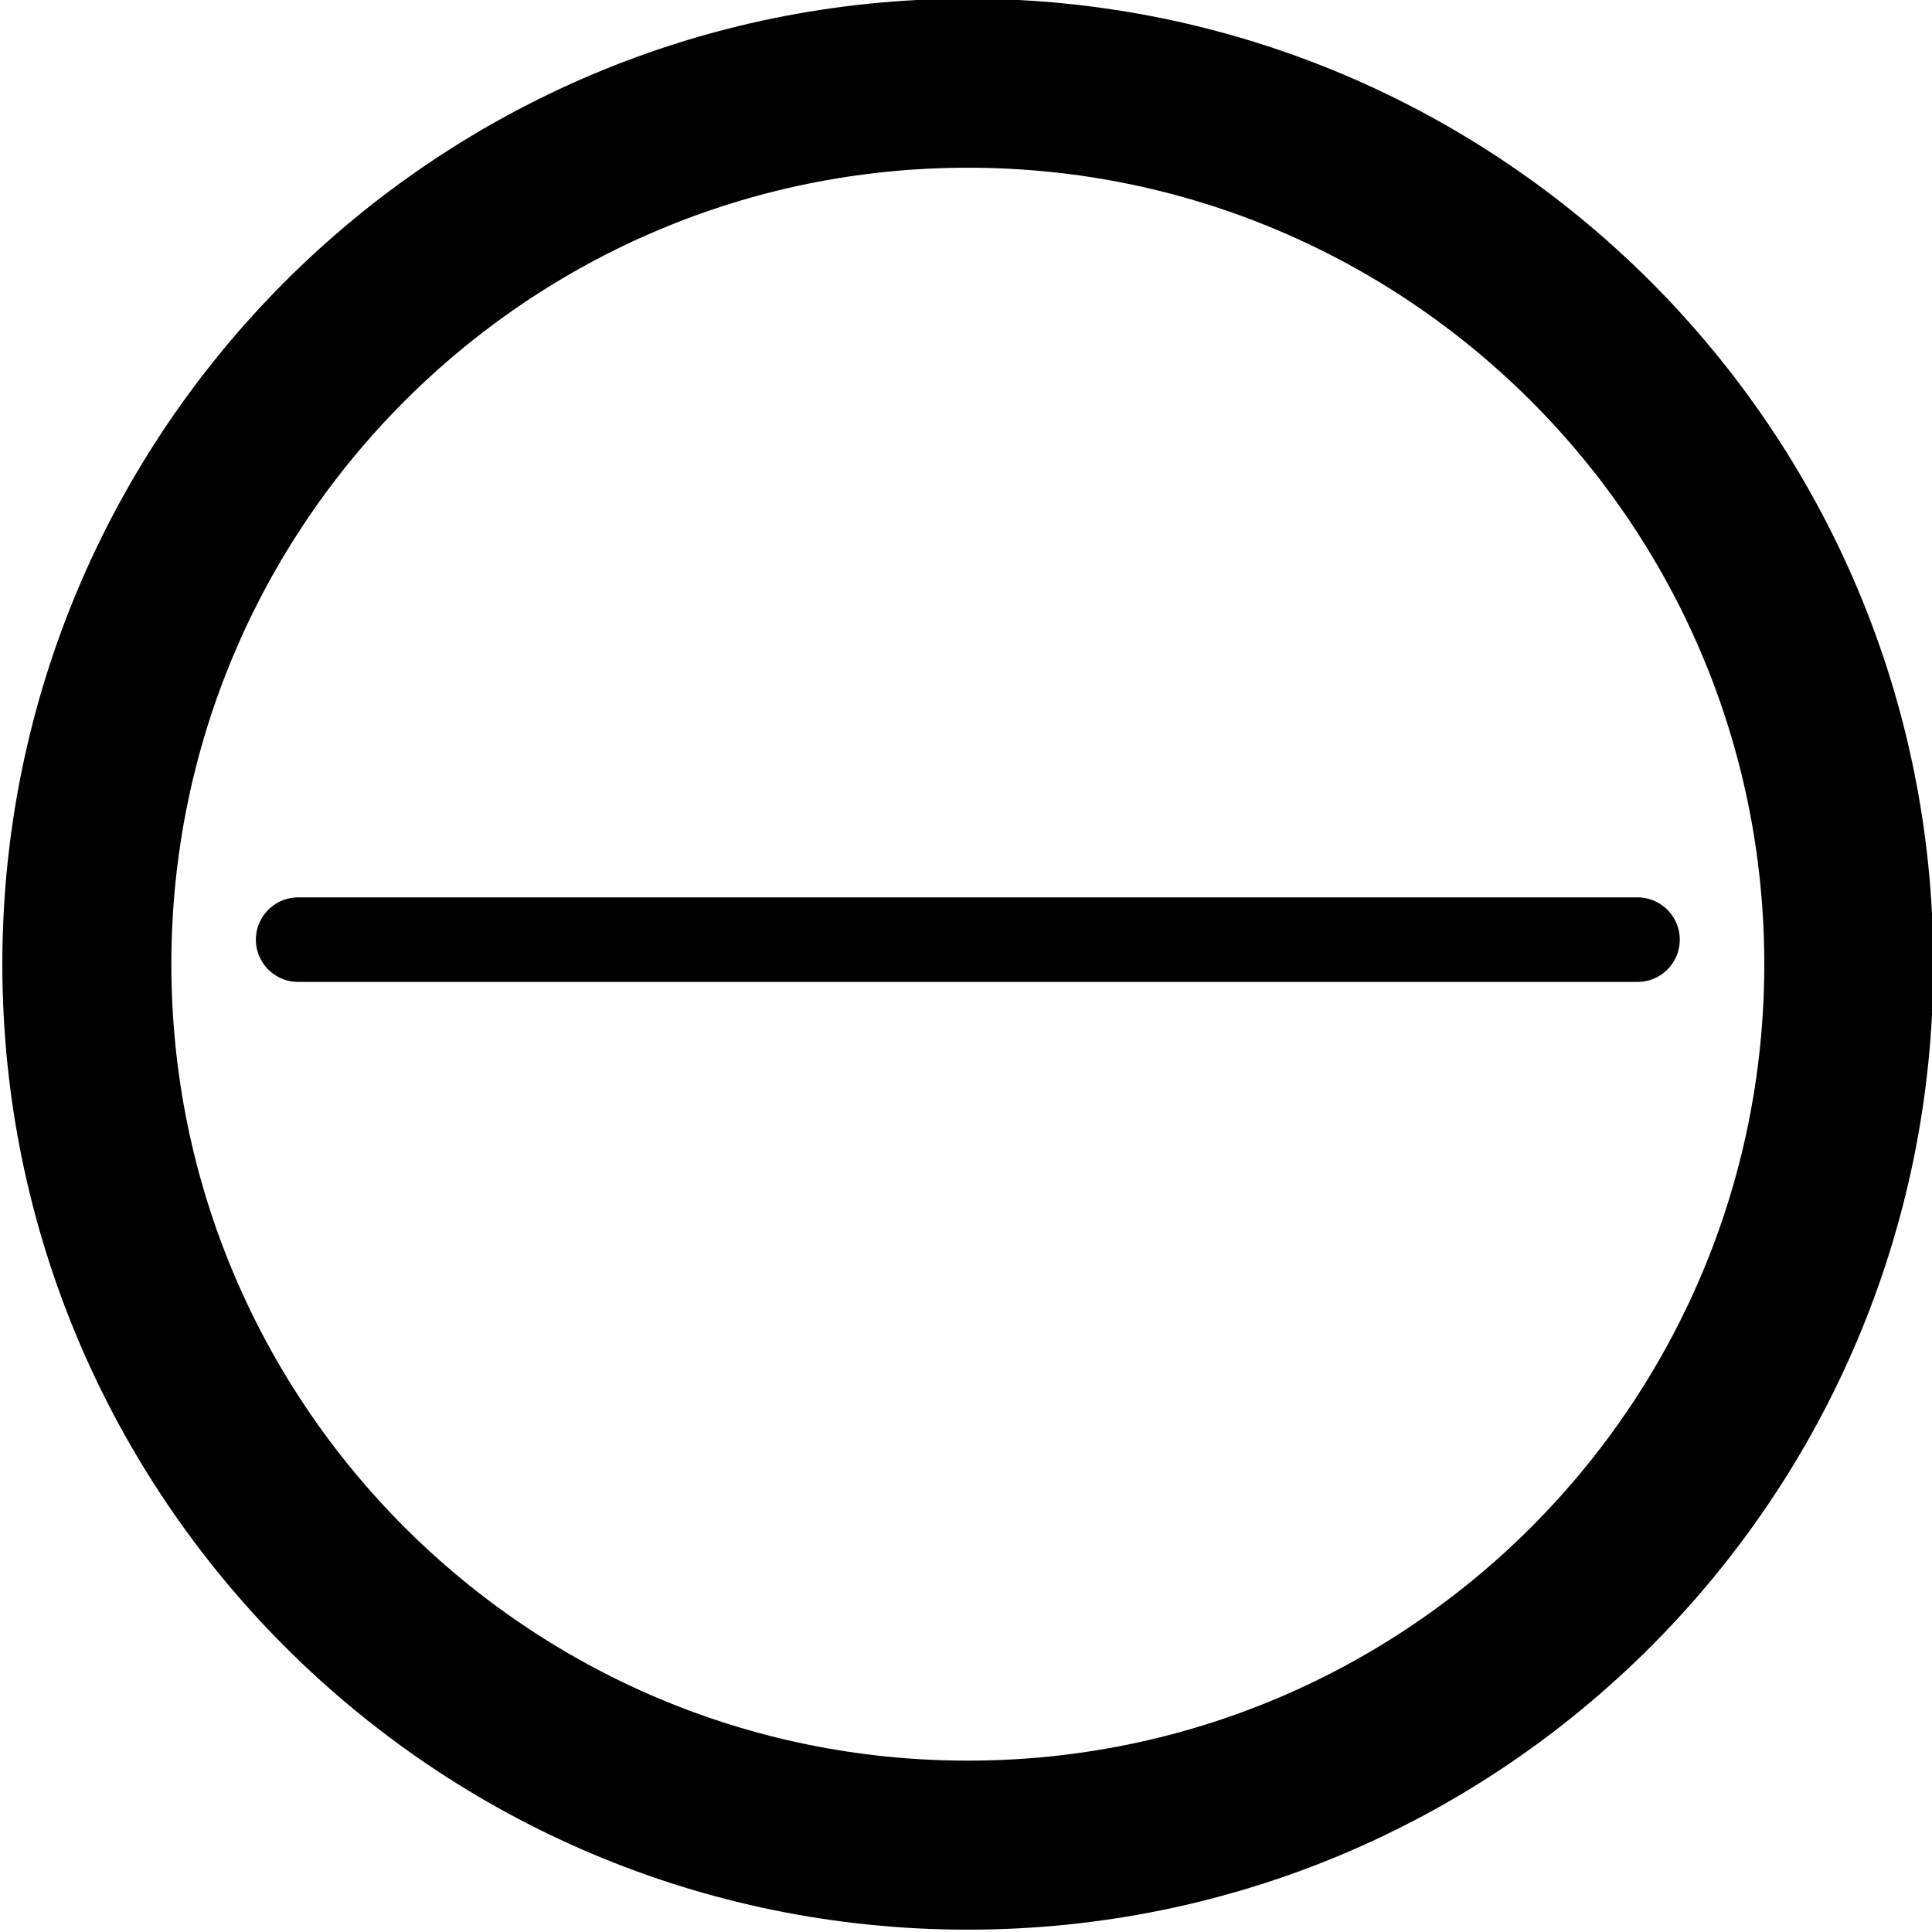
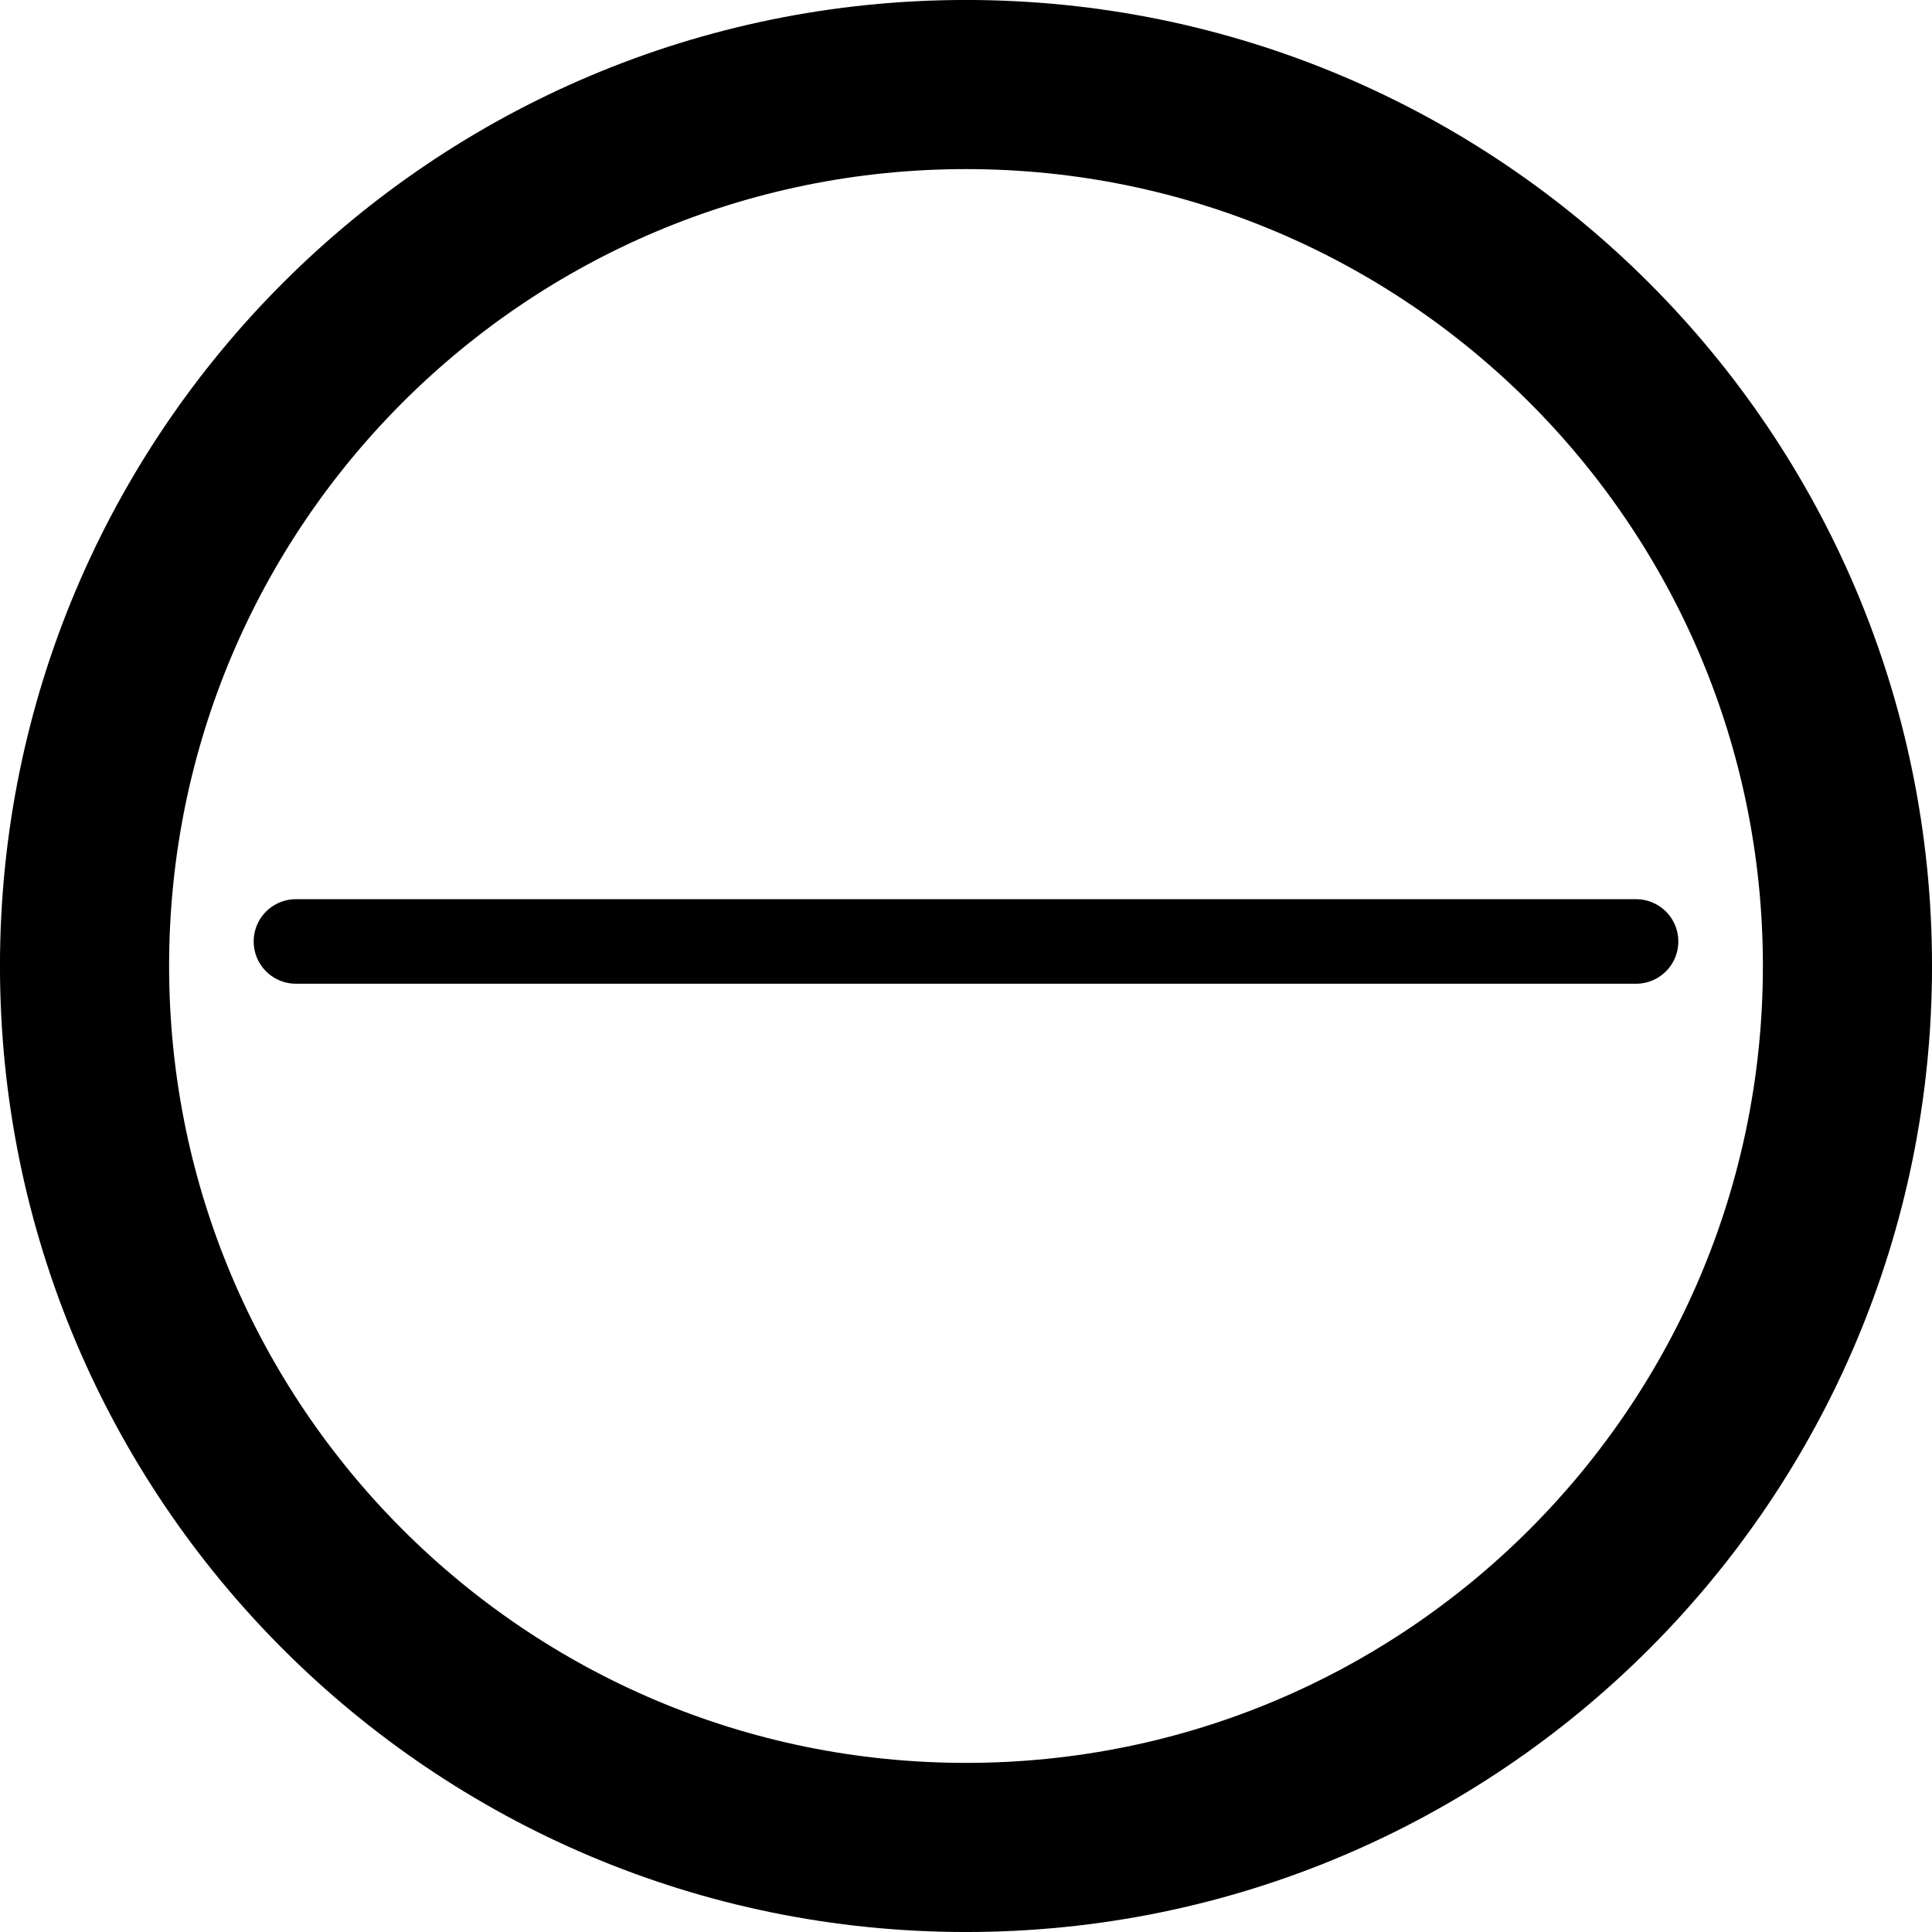
- <svg xmlns="http://www.w3.org/2000/svg" width="200mm" height="200mm" viewBox="0 0 708.661 708.661" id="svgr2" version="1.1">
+ <svg xmlns="http://www.w3.org/2000/svg" width="14.111mm" height="14.111mm" viewBox="0 0 50 50" id="svgr2" version="1.1">
  <defs id="defs4" />
-   <g id="layer1" transform="translate(0,-343.7008)">
-     <circle style="opacity:1;fill:none;fill-opacity:1;fill-rule:nonzero;stroke:#000000;stroke-width:61.999;stroke-linecap:round;stroke-linejoin:miter;stroke-miterlimit:4;stroke-dasharray:none;stroke-dashoffset:39.949;stroke-opacity:1" id="path4690" cx="355" cy="697.362" r="323.143" />
-     <path style="opacity:1;fill:none;fill-opacity:1;fill-rule:nonzero;stroke:#000000;stroke-width:31;stroke-linecap:round;stroke-linejoin:miter;stroke-miterlimit:4;stroke-dasharray:none;stroke-dashoffset:39.949;stroke-opacity:1" d="m 109.356,688.367 491.288,0" id="path4160" />
+   <g id="layer1" transform="translate(-330,-672.3622)">
+     <circle style="opacity:1;fill:none;fill-opacity:1;fill-rule:nonzero;stroke:#000000;stroke-width:4.377;stroke-linecap:round;stroke-linejoin:miter;stroke-miterlimit:4;stroke-dasharray:none;stroke-dashoffset:39.949;stroke-opacity:1" id="path4690" cx="355" cy="697.362" r="22.812" />
+     <path style="opacity:1;fill:none;fill-opacity:1;fill-rule:nonzero;stroke:#000000;stroke-width:2.188;stroke-linecap:round;stroke-linejoin:miter;stroke-miterlimit:4;stroke-dasharray:none;stroke-dashoffset:39.949;stroke-opacity:1" d="m 337.659,696.727 34.682,0" id="path4160" />
  </g>
</svg>
